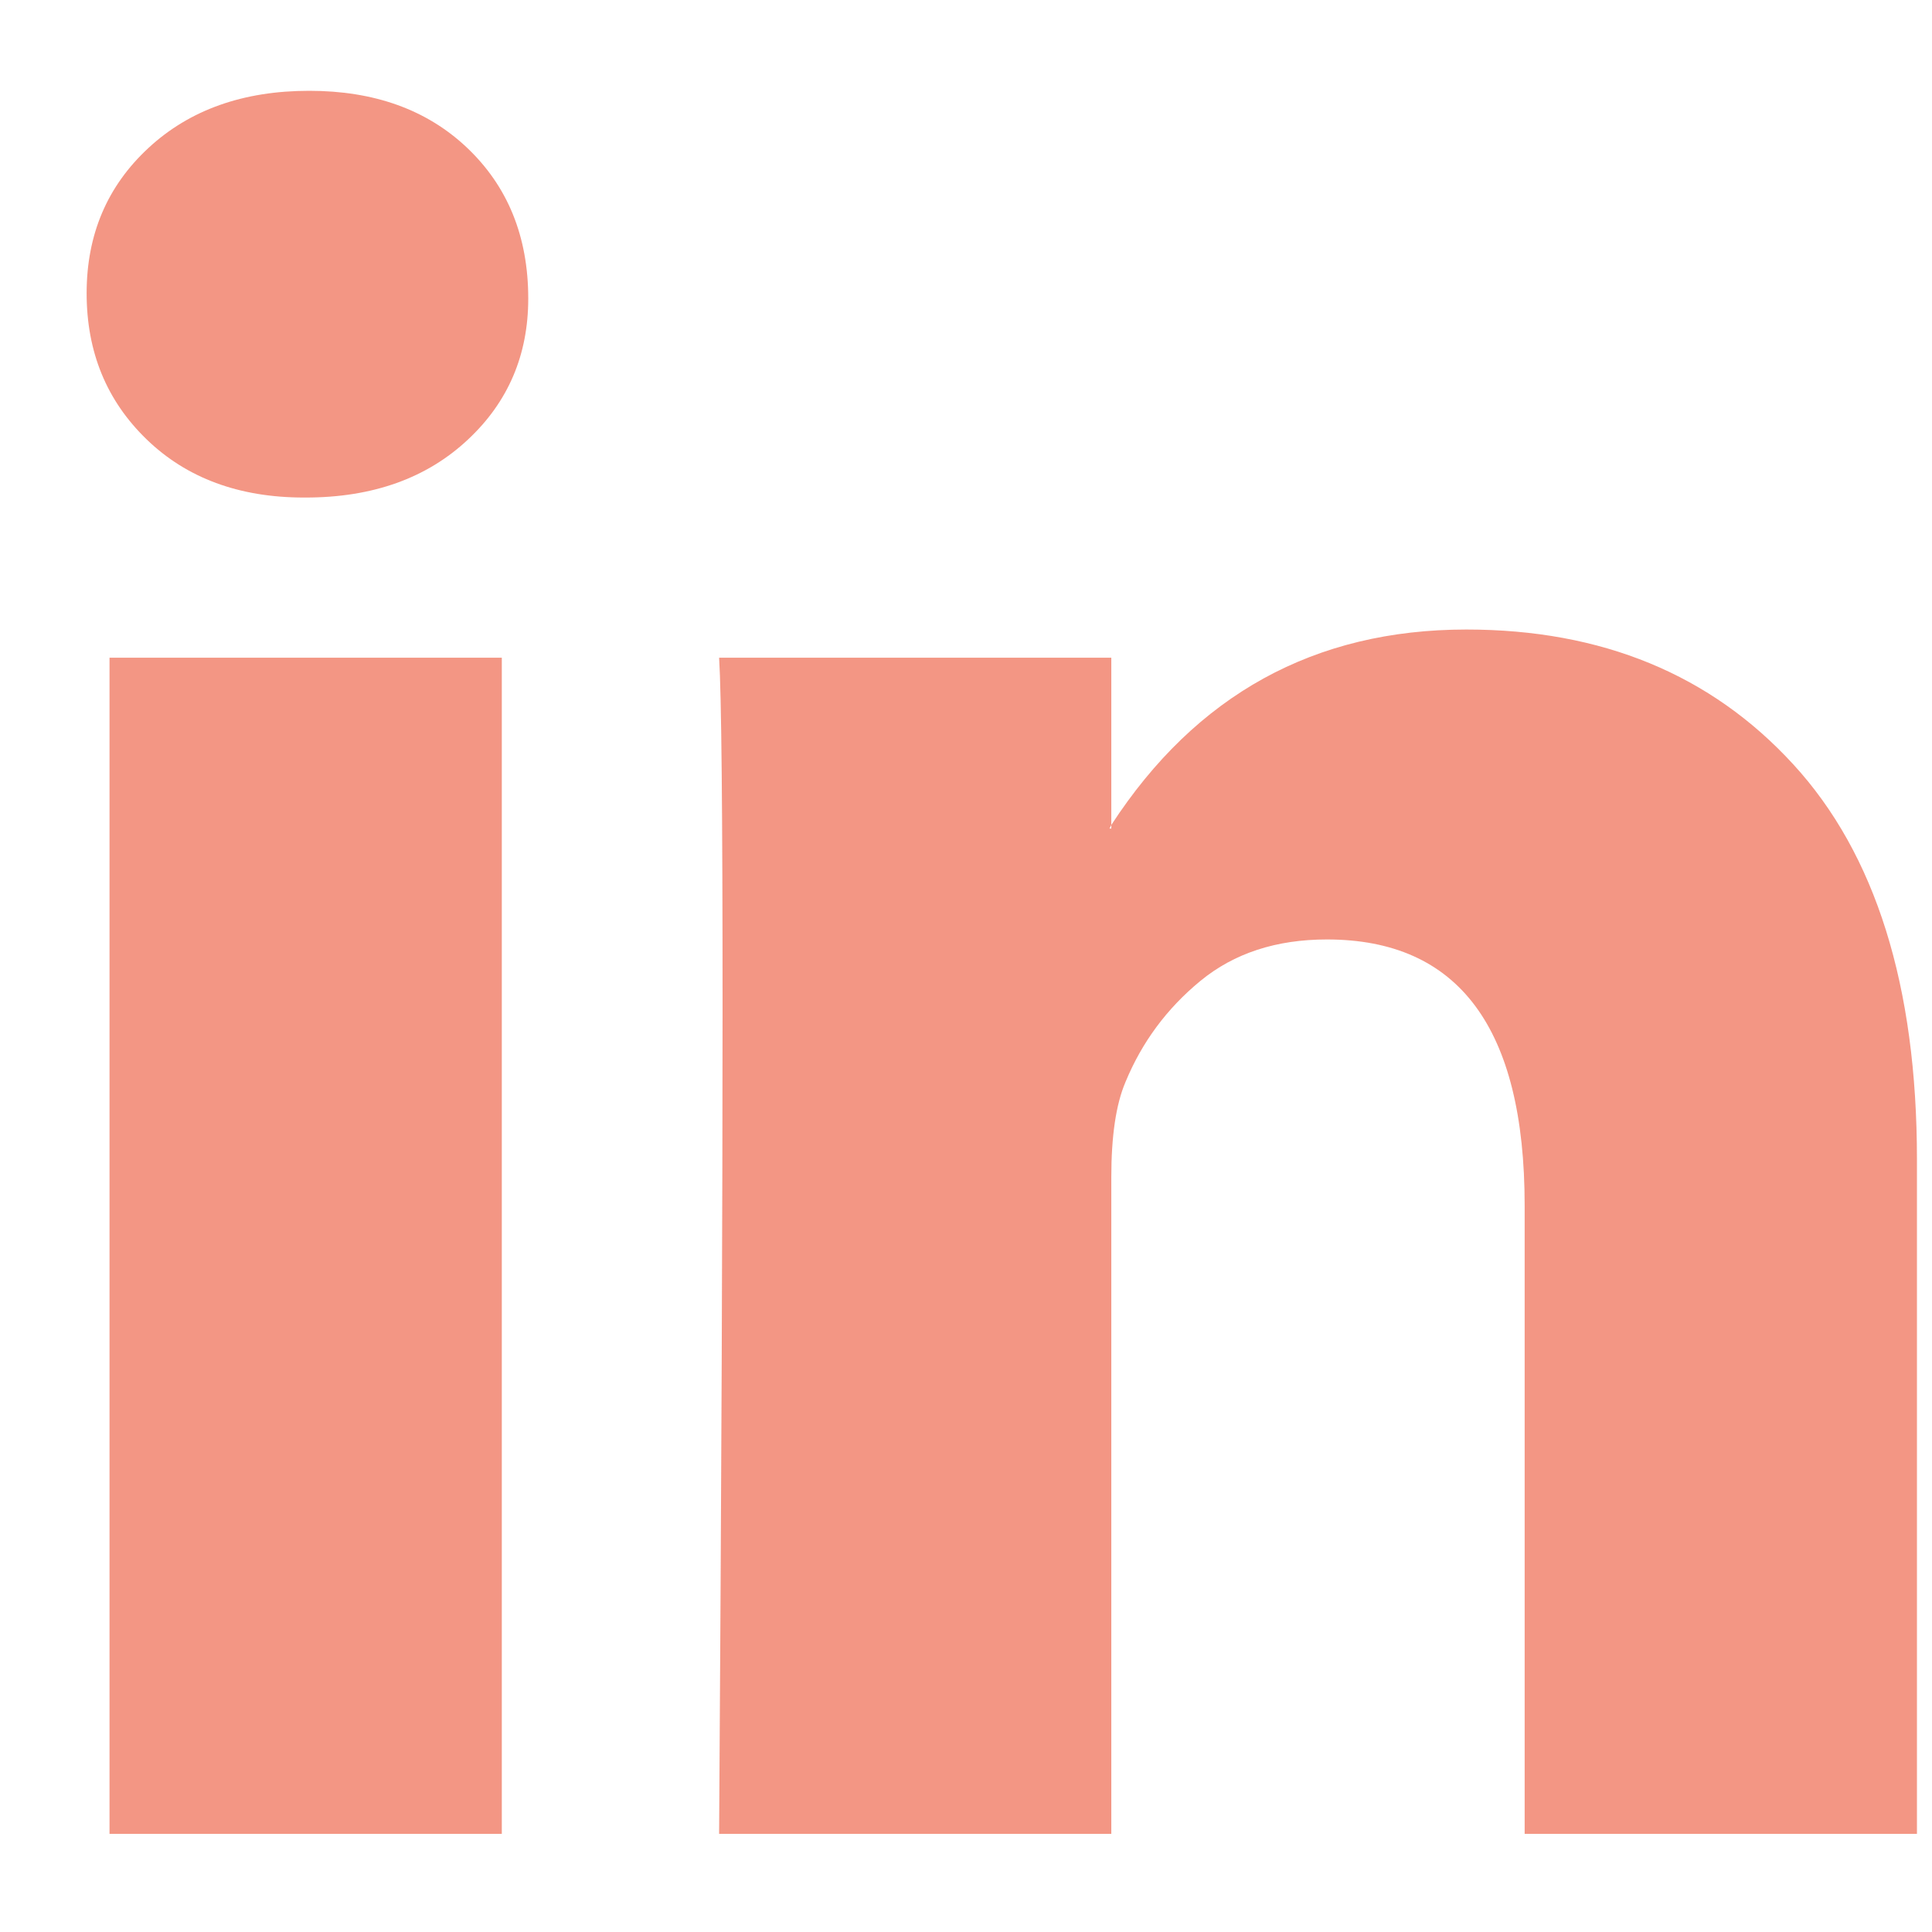
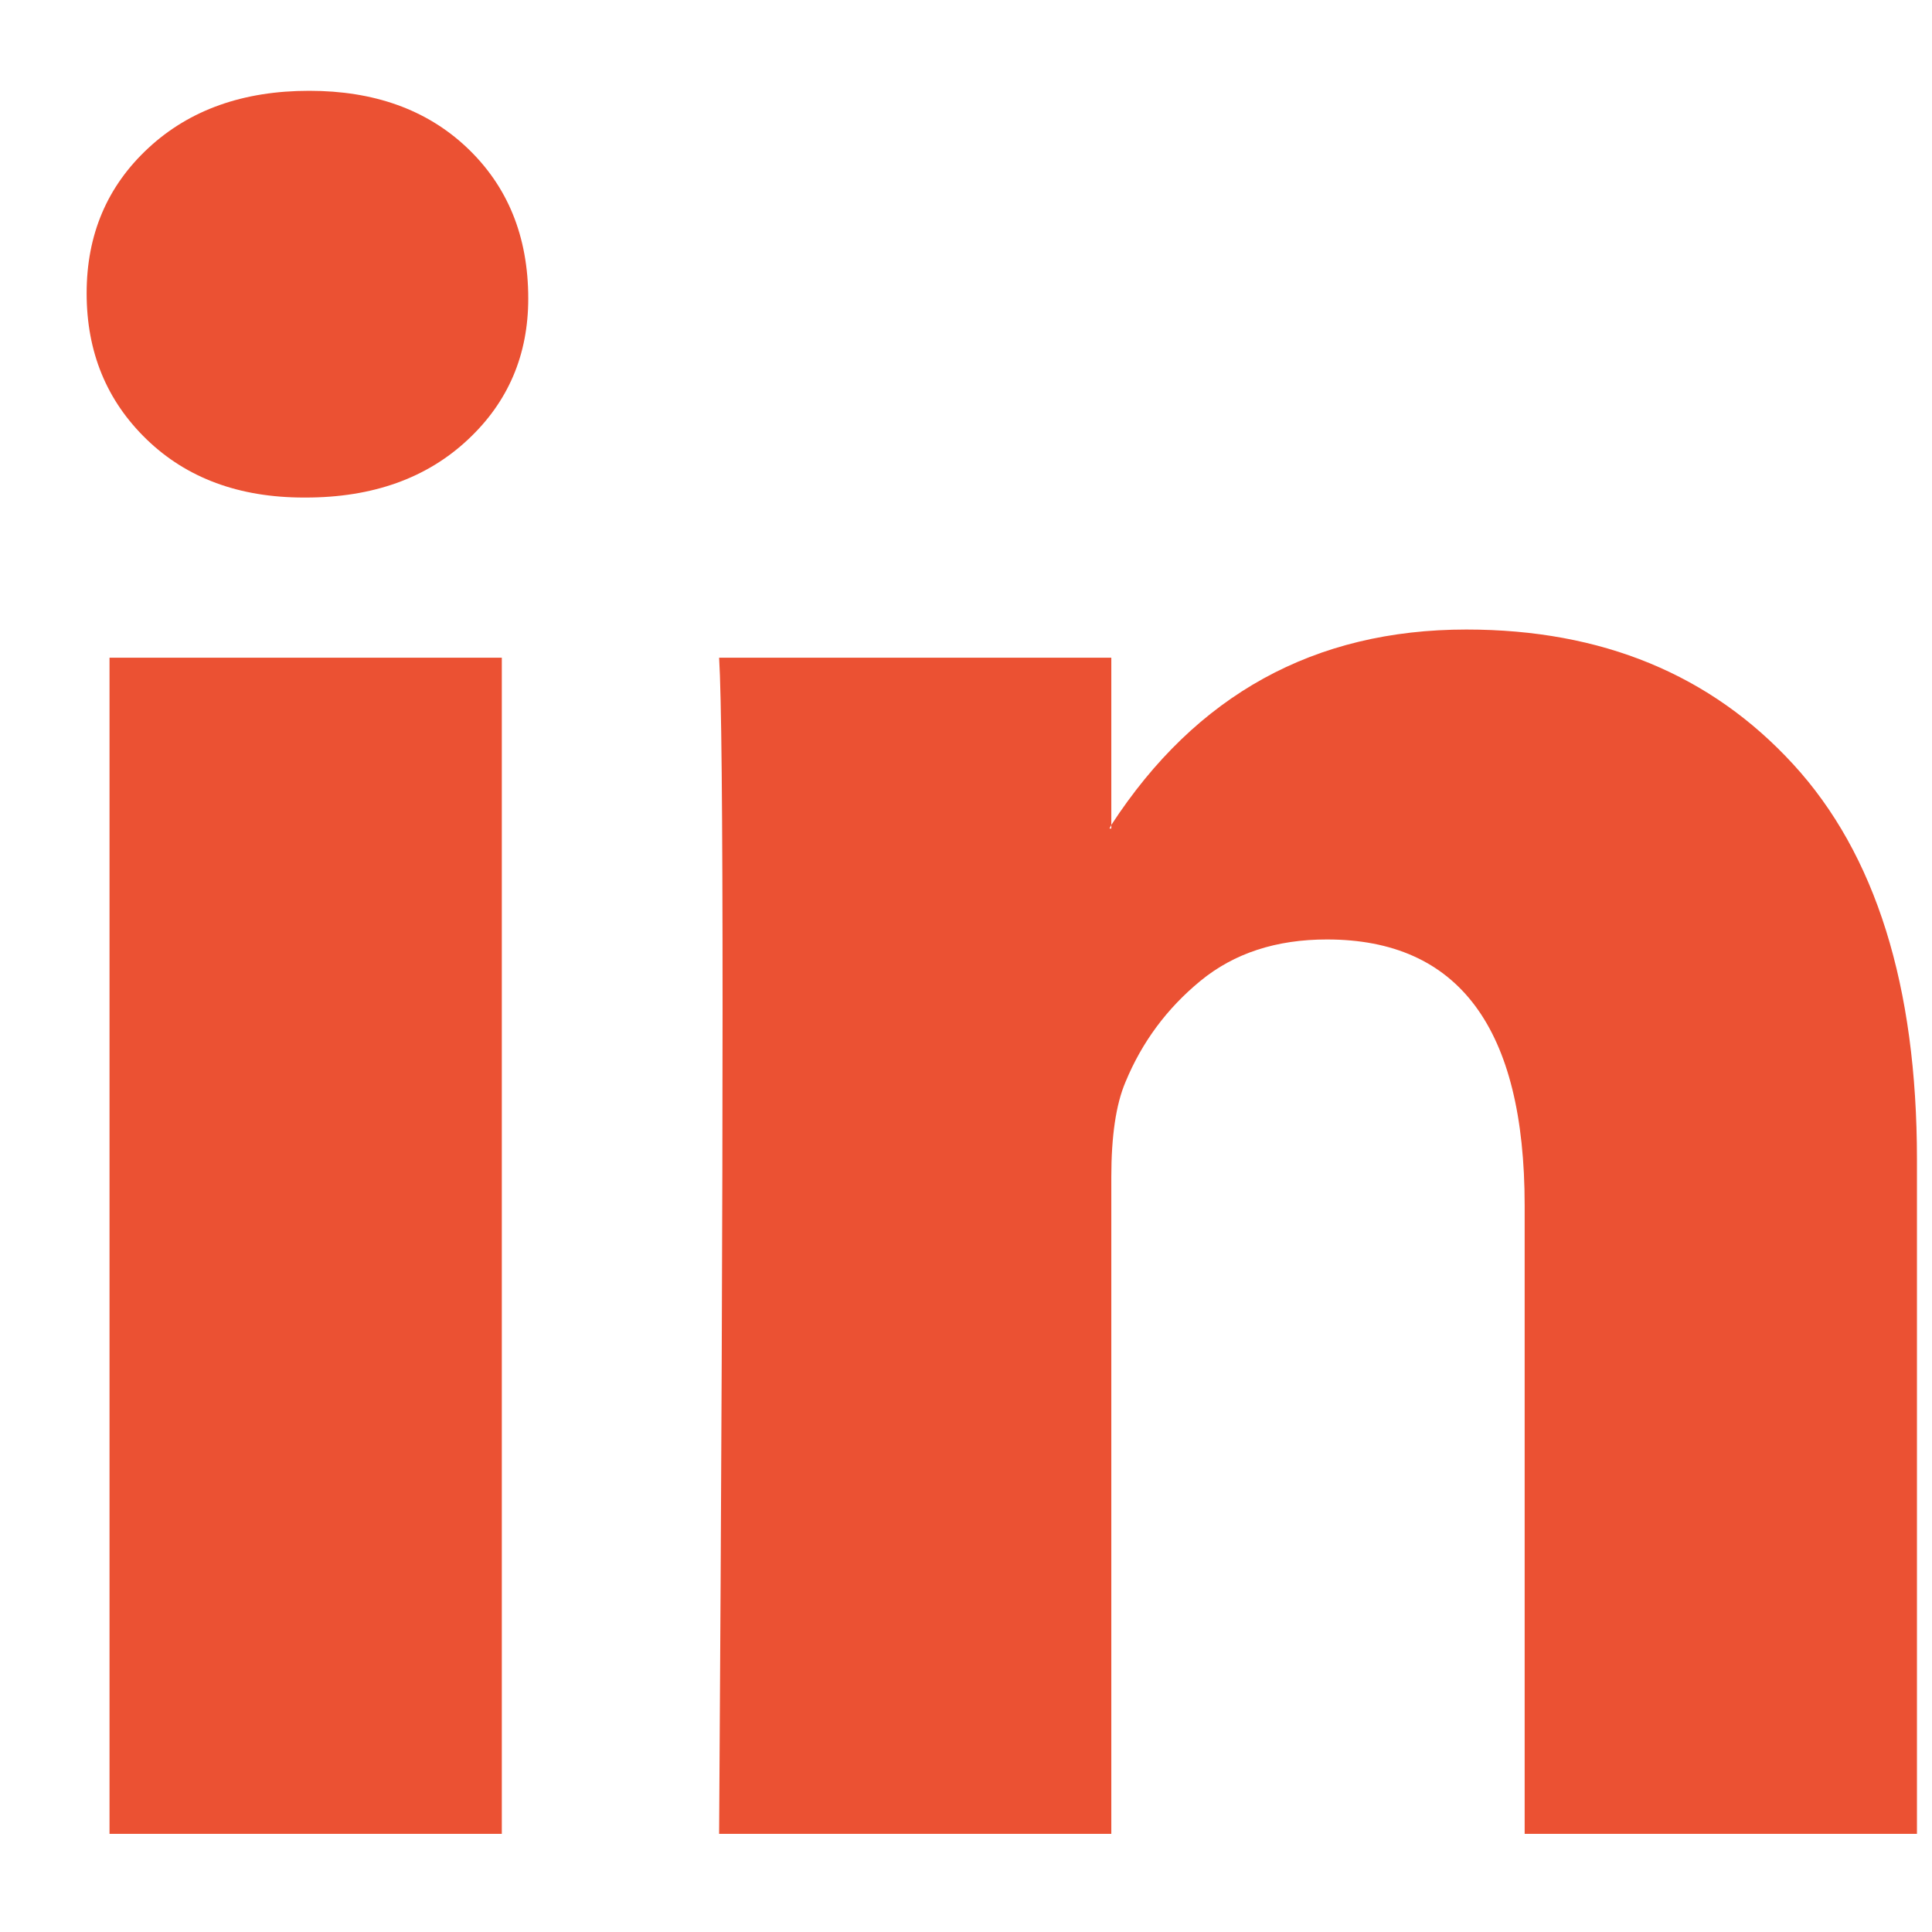
<svg xmlns="http://www.w3.org/2000/svg" viewBox="0 0 19 19" fill="none">
-   <path d="M0.852 2.884C0.852 2.307 1.054 1.831 1.46 1.455C1.865 1.08 2.392 0.893 3.041 0.893C3.678 0.893 4.193 1.077 4.587 1.447C4.992 1.828 5.195 2.324 5.195 2.936C5.195 3.49 4.998 3.952 4.604 4.321C4.199 4.702 3.666 4.893 3.006 4.893H2.989C2.352 4.893 1.836 4.702 1.442 4.321C1.048 3.94 0.852 3.461 0.852 2.884ZM1.077 18.035V6.468H4.935V18.035H1.077ZM7.072 18.035H10.929V11.577C10.929 11.172 10.975 10.861 11.068 10.642C11.23 10.249 11.476 9.917 11.806 9.646C12.136 9.375 12.55 9.239 13.049 9.239C14.346 9.239 14.994 10.111 14.994 11.854V18.035H18.852V11.403C18.852 9.695 18.446 8.399 17.635 7.516C16.825 6.633 15.753 6.191 14.421 6.191C12.927 6.191 11.763 6.832 10.929 8.113V8.148H10.911L10.929 8.113V6.468H7.072C7.095 6.838 7.106 7.986 7.106 9.914C7.106 11.842 7.095 14.549 7.072 18.035Z" fill="#EB5133" fill-opacity="0.6" />
+   <path d="M0.852 2.884C0.852 2.307 1.054 1.831 1.46 1.455C1.865 1.08 2.392 0.893 3.041 0.893C3.678 0.893 4.193 1.077 4.587 1.447C4.992 1.828 5.195 2.324 5.195 2.936C5.195 3.49 4.998 3.952 4.604 4.321C4.199 4.702 3.666 4.893 3.006 4.893H2.989C2.352 4.893 1.836 4.702 1.442 4.321C1.048 3.94 0.852 3.461 0.852 2.884ZM1.077 18.035V6.468H4.935V18.035H1.077ZM7.072 18.035H10.929V11.577C10.929 11.172 10.975 10.861 11.068 10.642C11.23 10.249 11.476 9.917 11.806 9.646C12.136 9.375 12.55 9.239 13.049 9.239C14.346 9.239 14.994 10.111 14.994 11.854V18.035H18.852V11.403C18.852 9.695 18.446 8.399 17.635 7.516C16.825 6.633 15.753 6.191 14.421 6.191C12.927 6.191 11.763 6.832 10.929 8.113V8.148H10.911L10.929 8.113V6.468H7.072C7.095 6.838 7.106 7.986 7.106 9.914C7.106 11.842 7.095 14.549 7.072 18.035Z" fill="#EB5133" fill-opacity="1" />
</svg>
